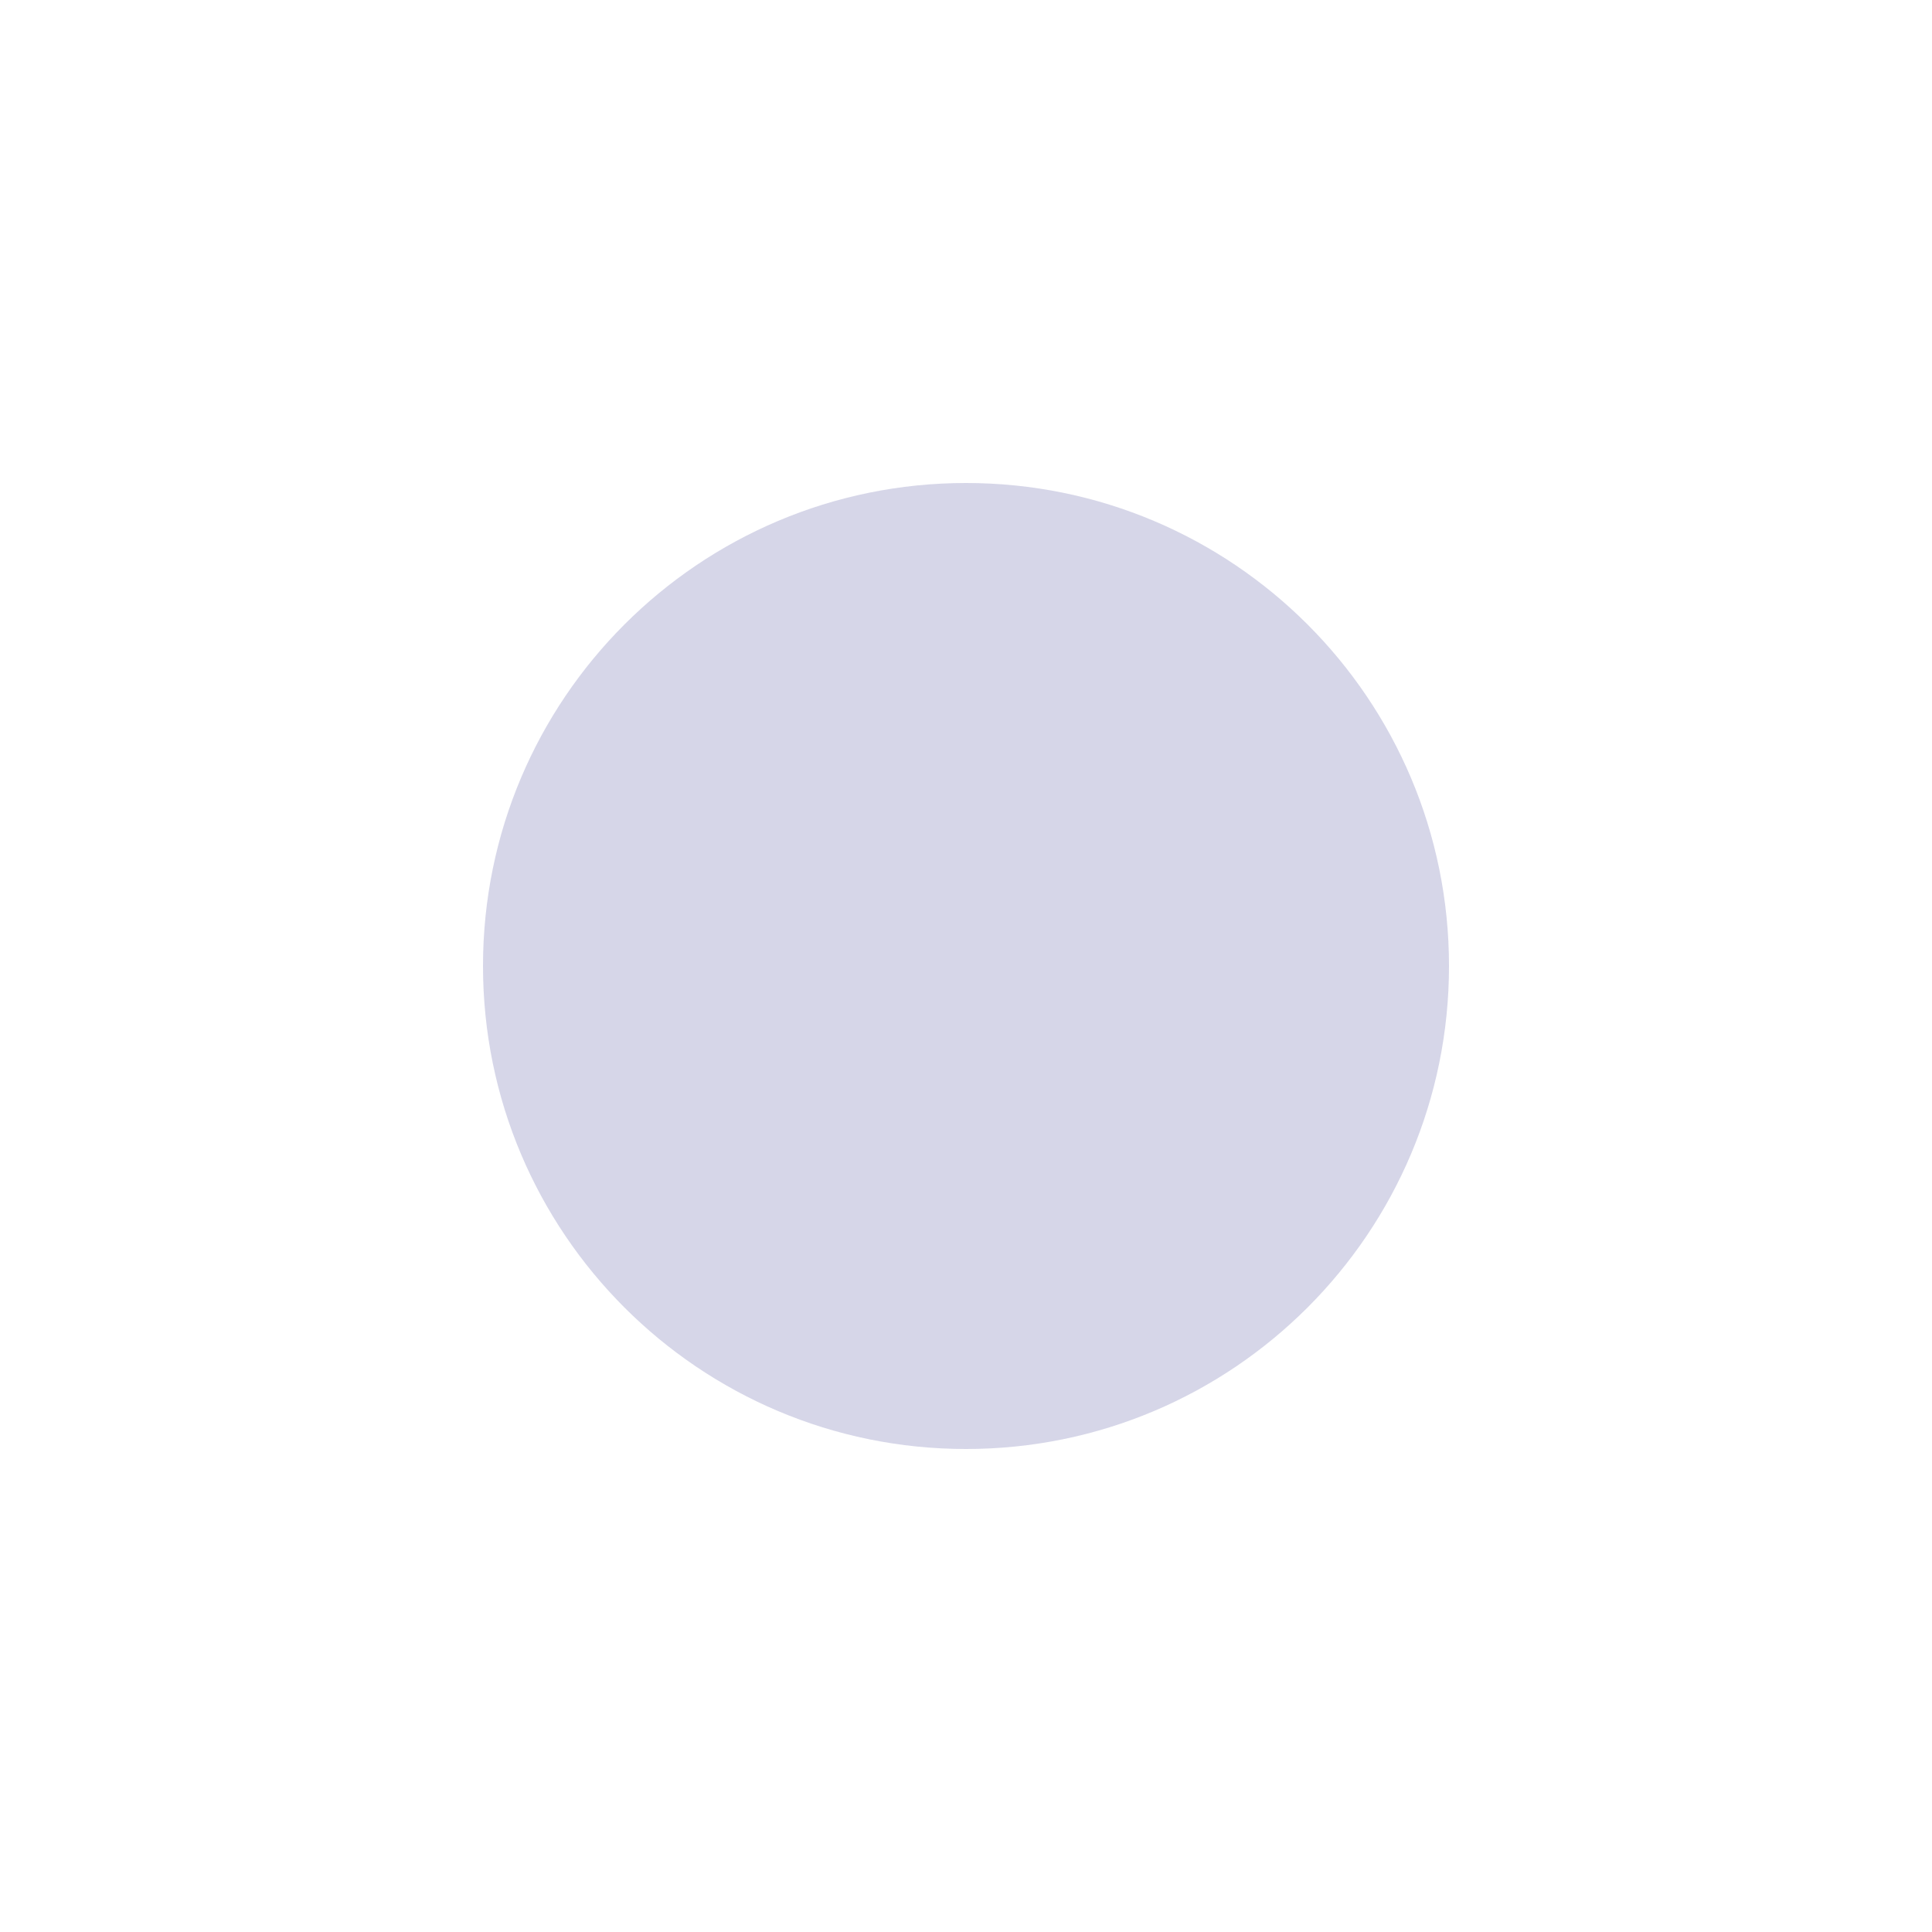
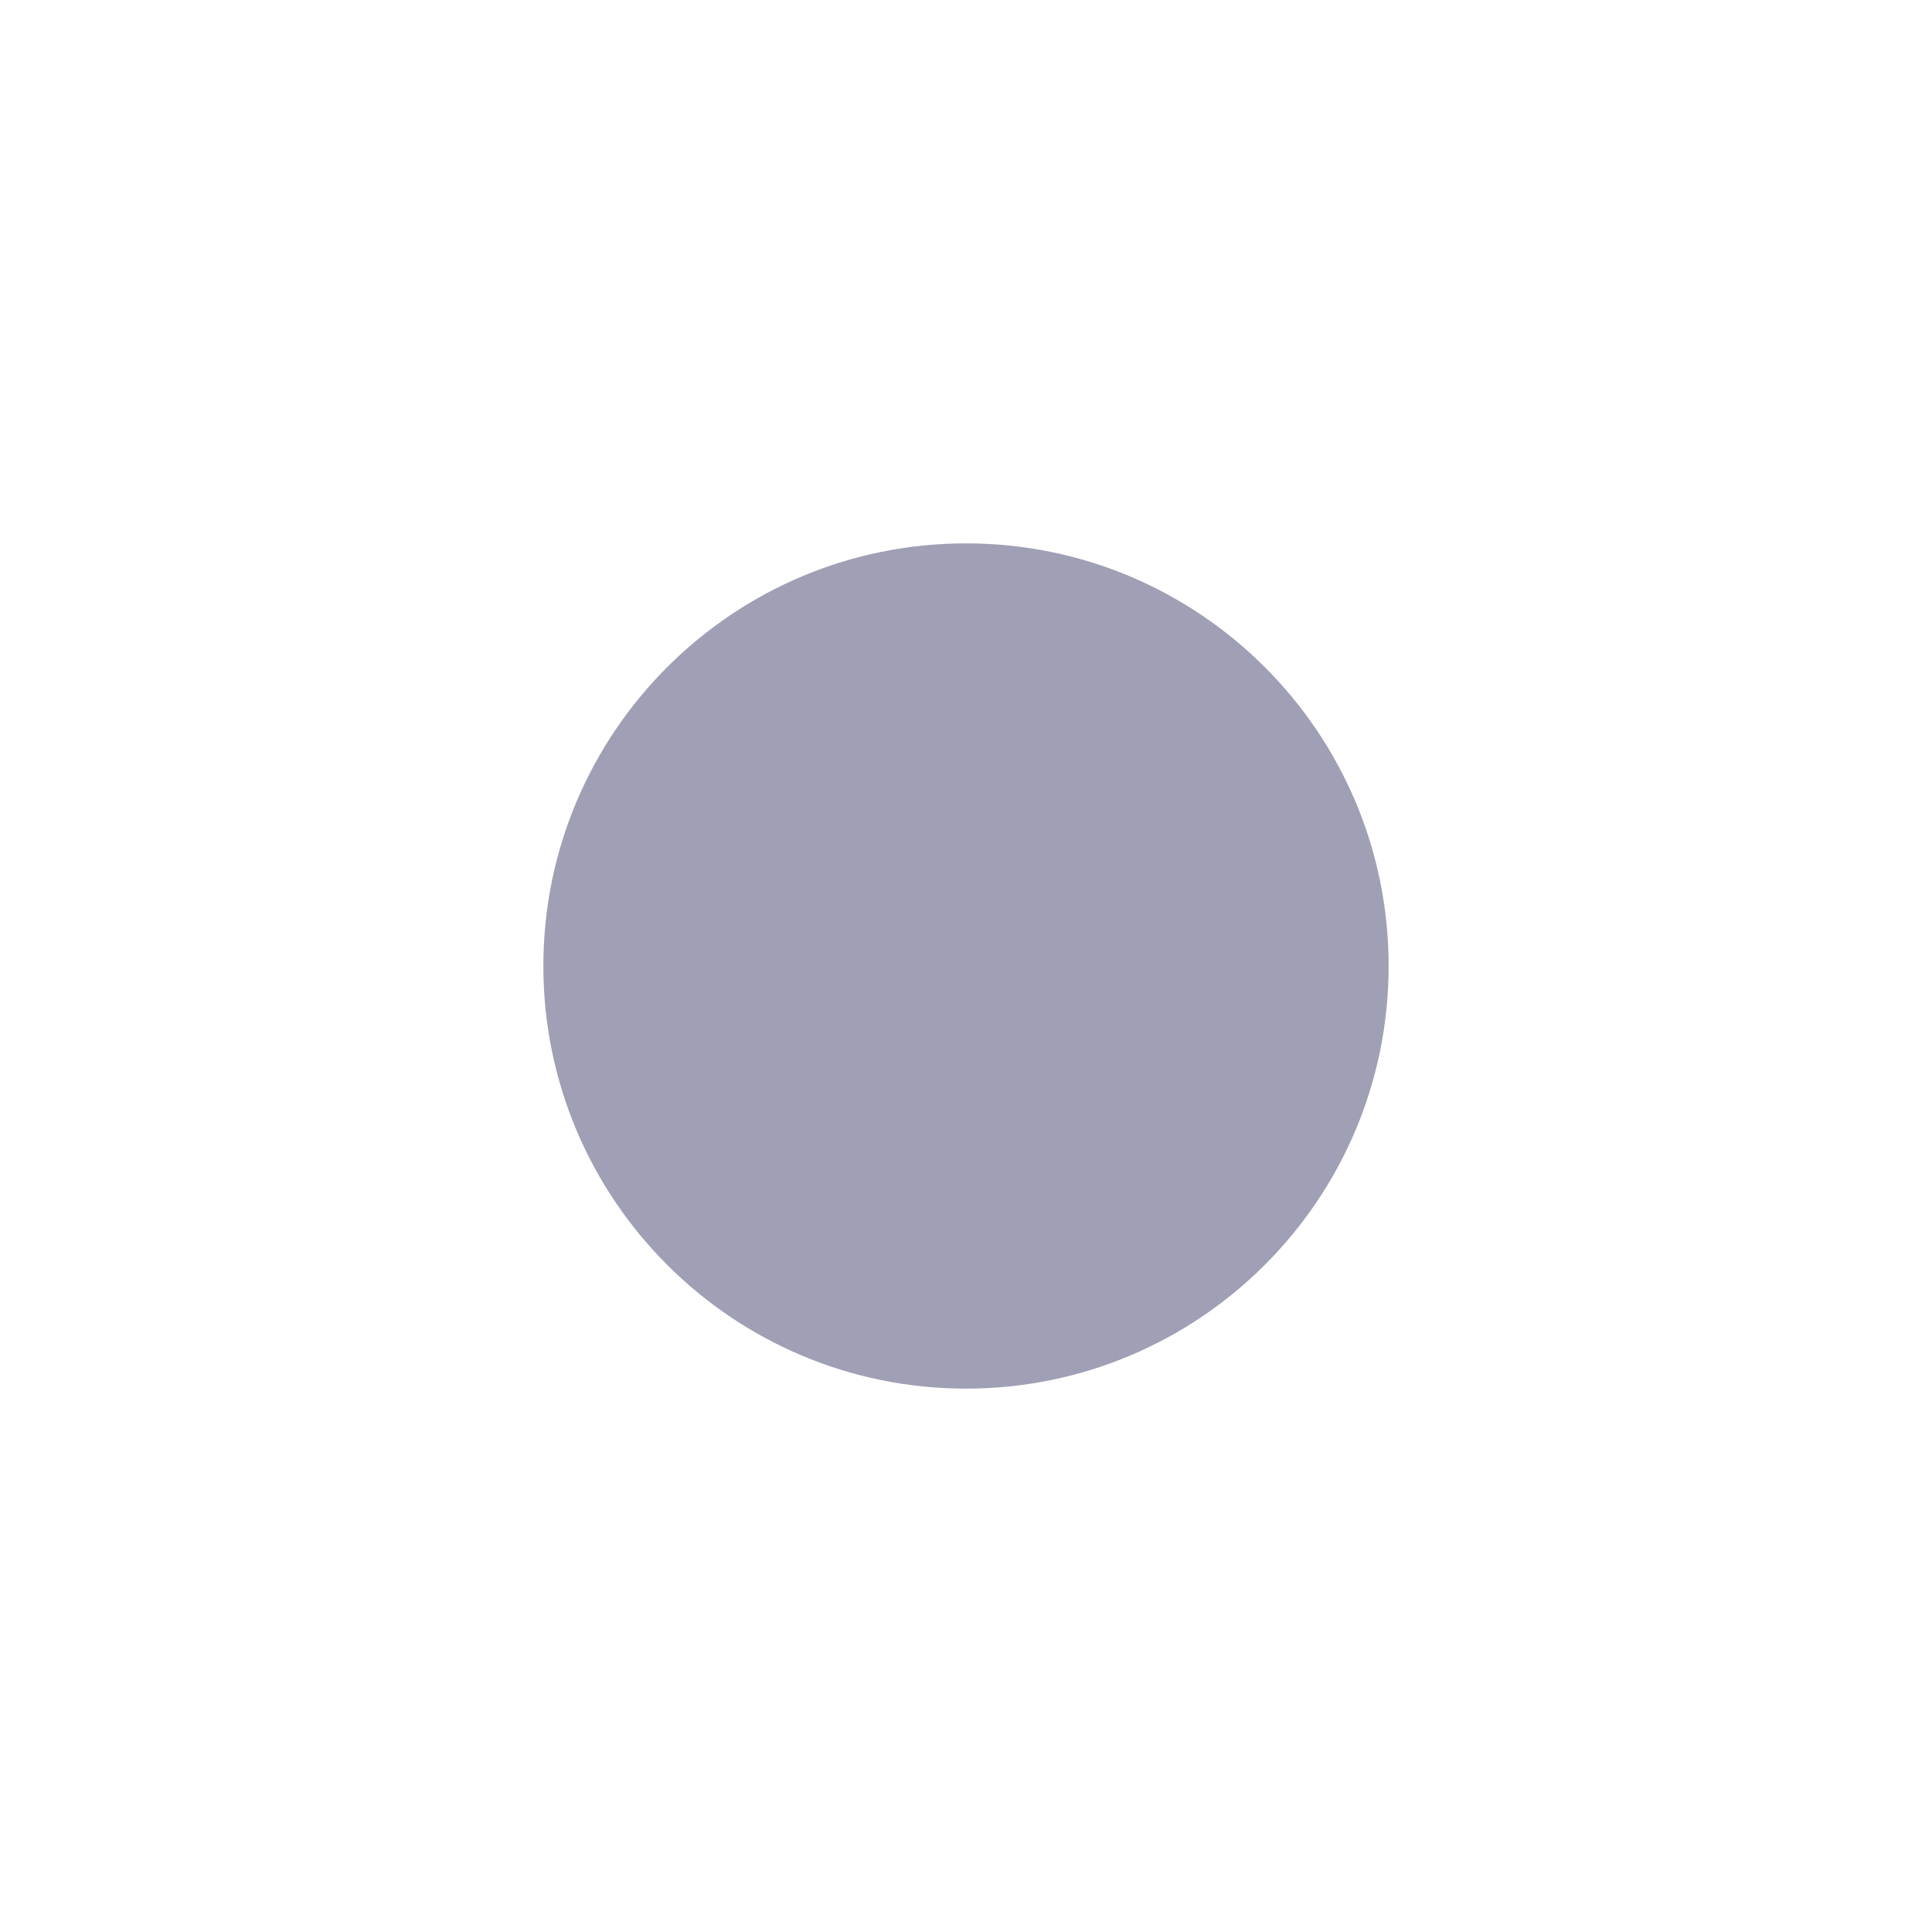
- <svg xmlns="http://www.w3.org/2000/svg" version="1.1" id="Layer_1" x="0px" y="0px" viewBox="0 0 32 32" style="enable-background:new 0 0 32 32;" xml:space="preserve">
-   <style type="text/css">
- 	.st0{fill:#D6D6E8;}
- </style>
-   <circle class="st0" cx="16" cy="16" r="8" />
+ <svg xmlns="http://www.w3.org/2000/svg" width="100%" height="100%" viewBox="0 0 32 32" version="1.1" xml:space="preserve" style="fill-rule:evenodd;clip-rule:evenodd;stroke-linejoin:round;stroke-miterlimit:2;">
+   <g transform="matrix(0.875,0,0,0.875,2,2)">
+     <circle cx="16" cy="16" r="8" style="fill:rgb(159,159,181);" />
+   </g>
</svg>
